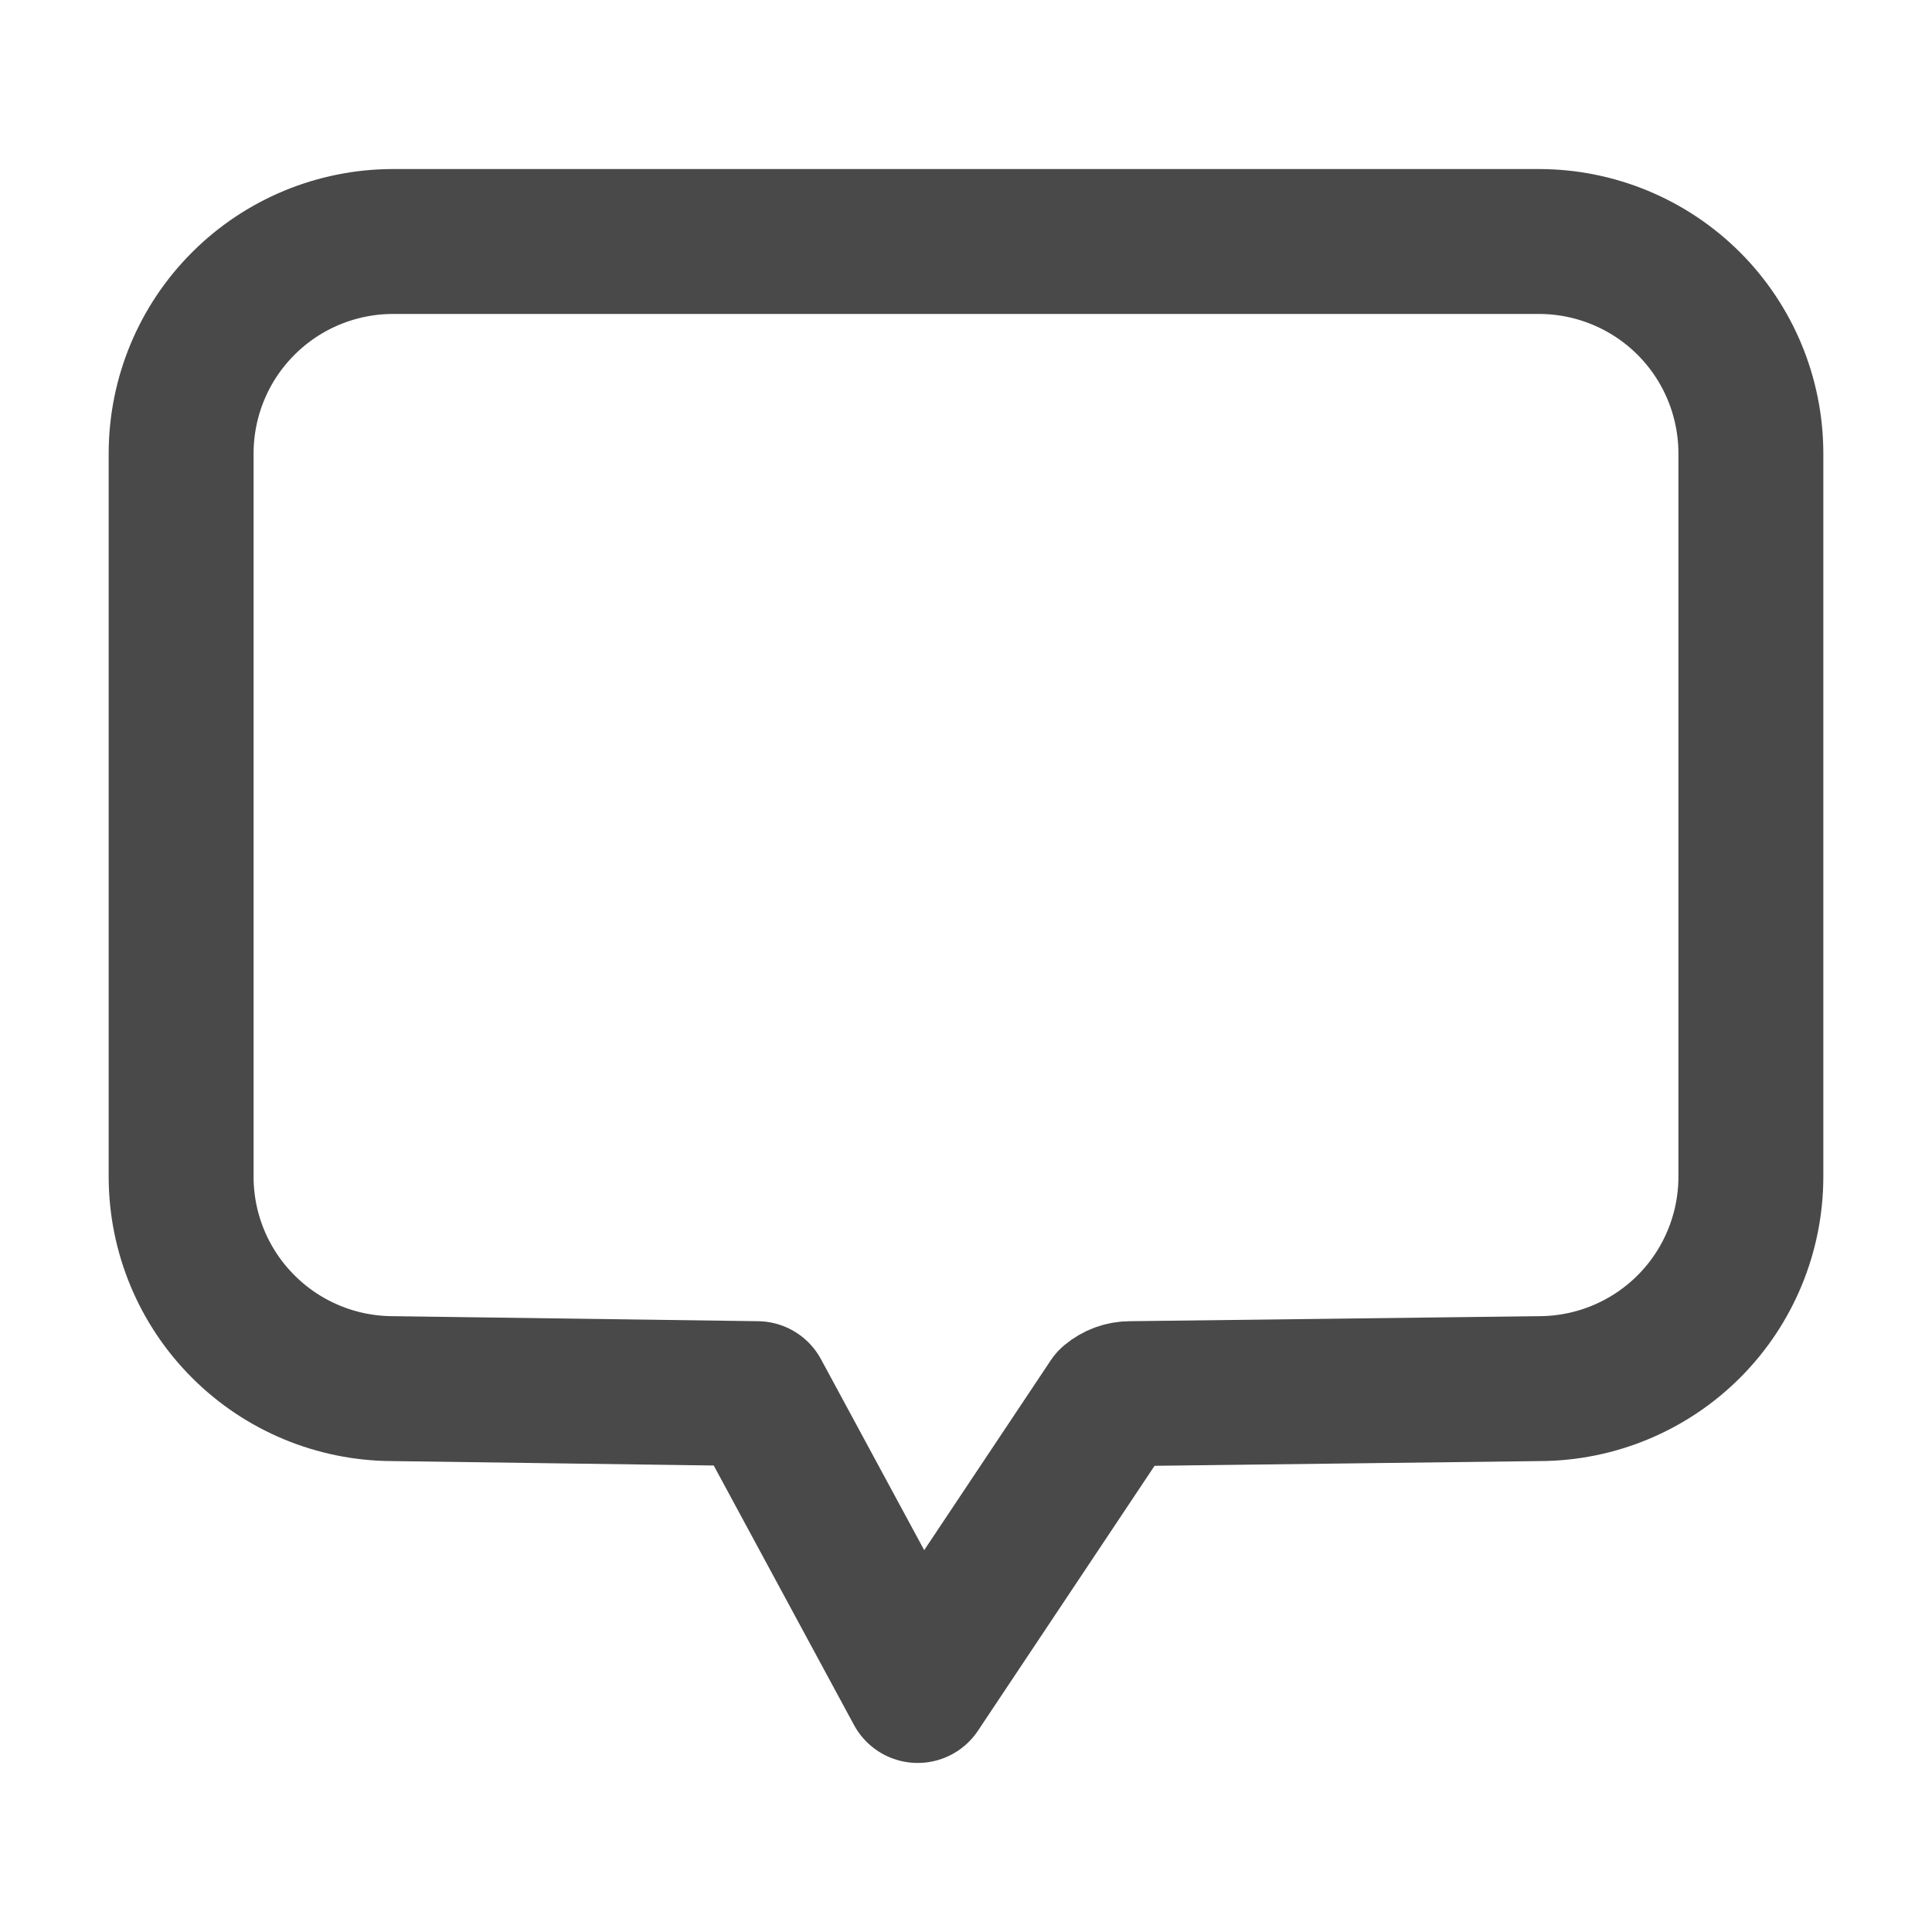
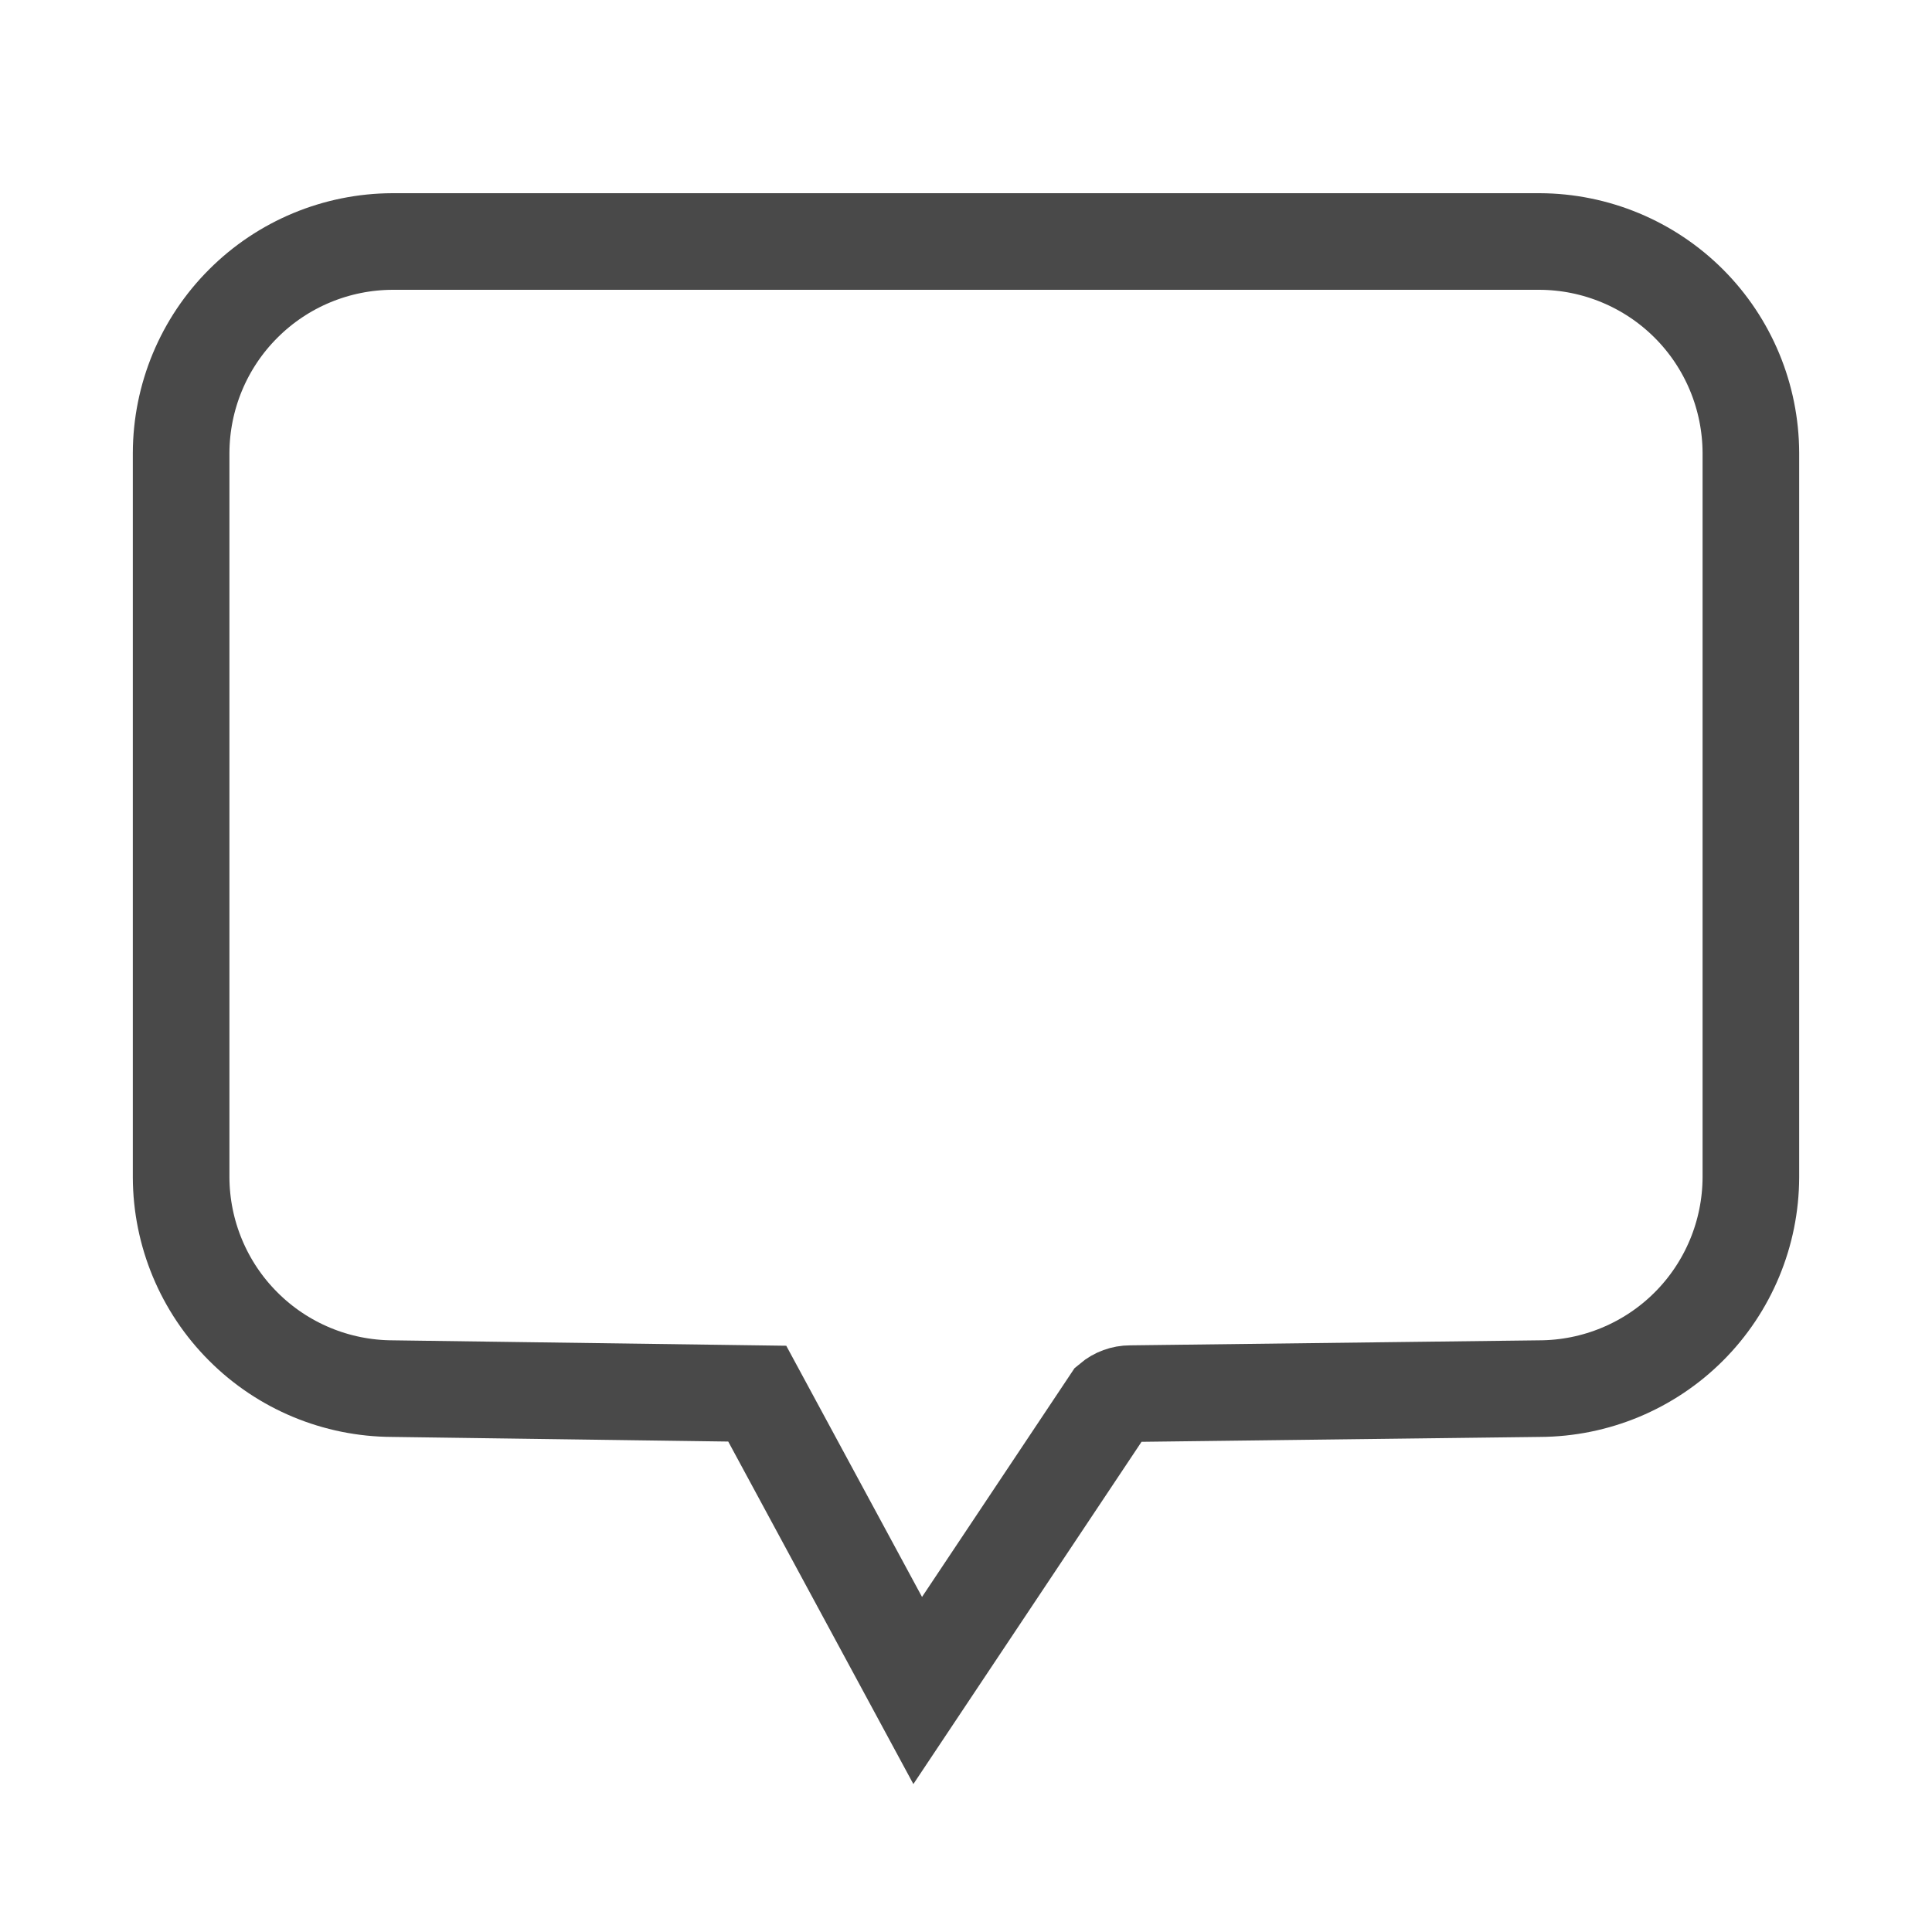
<svg xmlns="http://www.w3.org/2000/svg" width="20" height="20" viewBox="0 0 20 20" fill="none">
-   <path d="M15.938 2.5H4.062C3.483 2.502 2.927 2.733 2.518 3.143C2.108 3.552 1.877 4.108 1.875 4.688V12.188C1.877 12.767 2.108 13.323 2.518 13.732C2.927 14.142 3.483 14.373 4.062 14.375L7.839 14.427L9.5 17.5L11.5 14.5C11.556 14.453 11.627 14.427 11.7 14.427L15.938 14.375C16.517 14.373 17.073 14.142 17.483 13.732C17.892 13.323 18.123 12.767 18.125 12.188V4.688C18.123 4.108 17.892 3.552 17.483 3.143C17.073 2.733 16.517 2.502 15.938 2.5Z" stroke="#494949" stroke-width="1.5" stroke-linejoin="round" />
+   <path d="M15.938 2.5H4.062C3.483 2.502 2.927 2.733 2.518 3.143C2.108 3.552 1.877 4.108 1.875 4.688V12.188C1.877 12.767 2.108 13.323 2.518 13.732C2.927 14.142 3.483 14.373 4.062 14.375L7.839 14.427L9.5 17.5L11.5 14.5C11.556 14.453 11.627 14.427 11.7 14.427L15.938 14.375C16.517 14.373 17.073 14.142 17.483 13.732C17.892 13.323 18.123 12.767 18.125 12.188V4.688C18.123 4.108 17.892 3.552 17.483 3.143C17.073 2.733 16.517 2.502 15.938 2.5Z" stroke="#494949" strokeWidth="1.5" strokeLinejoin="round" />
</svg>
